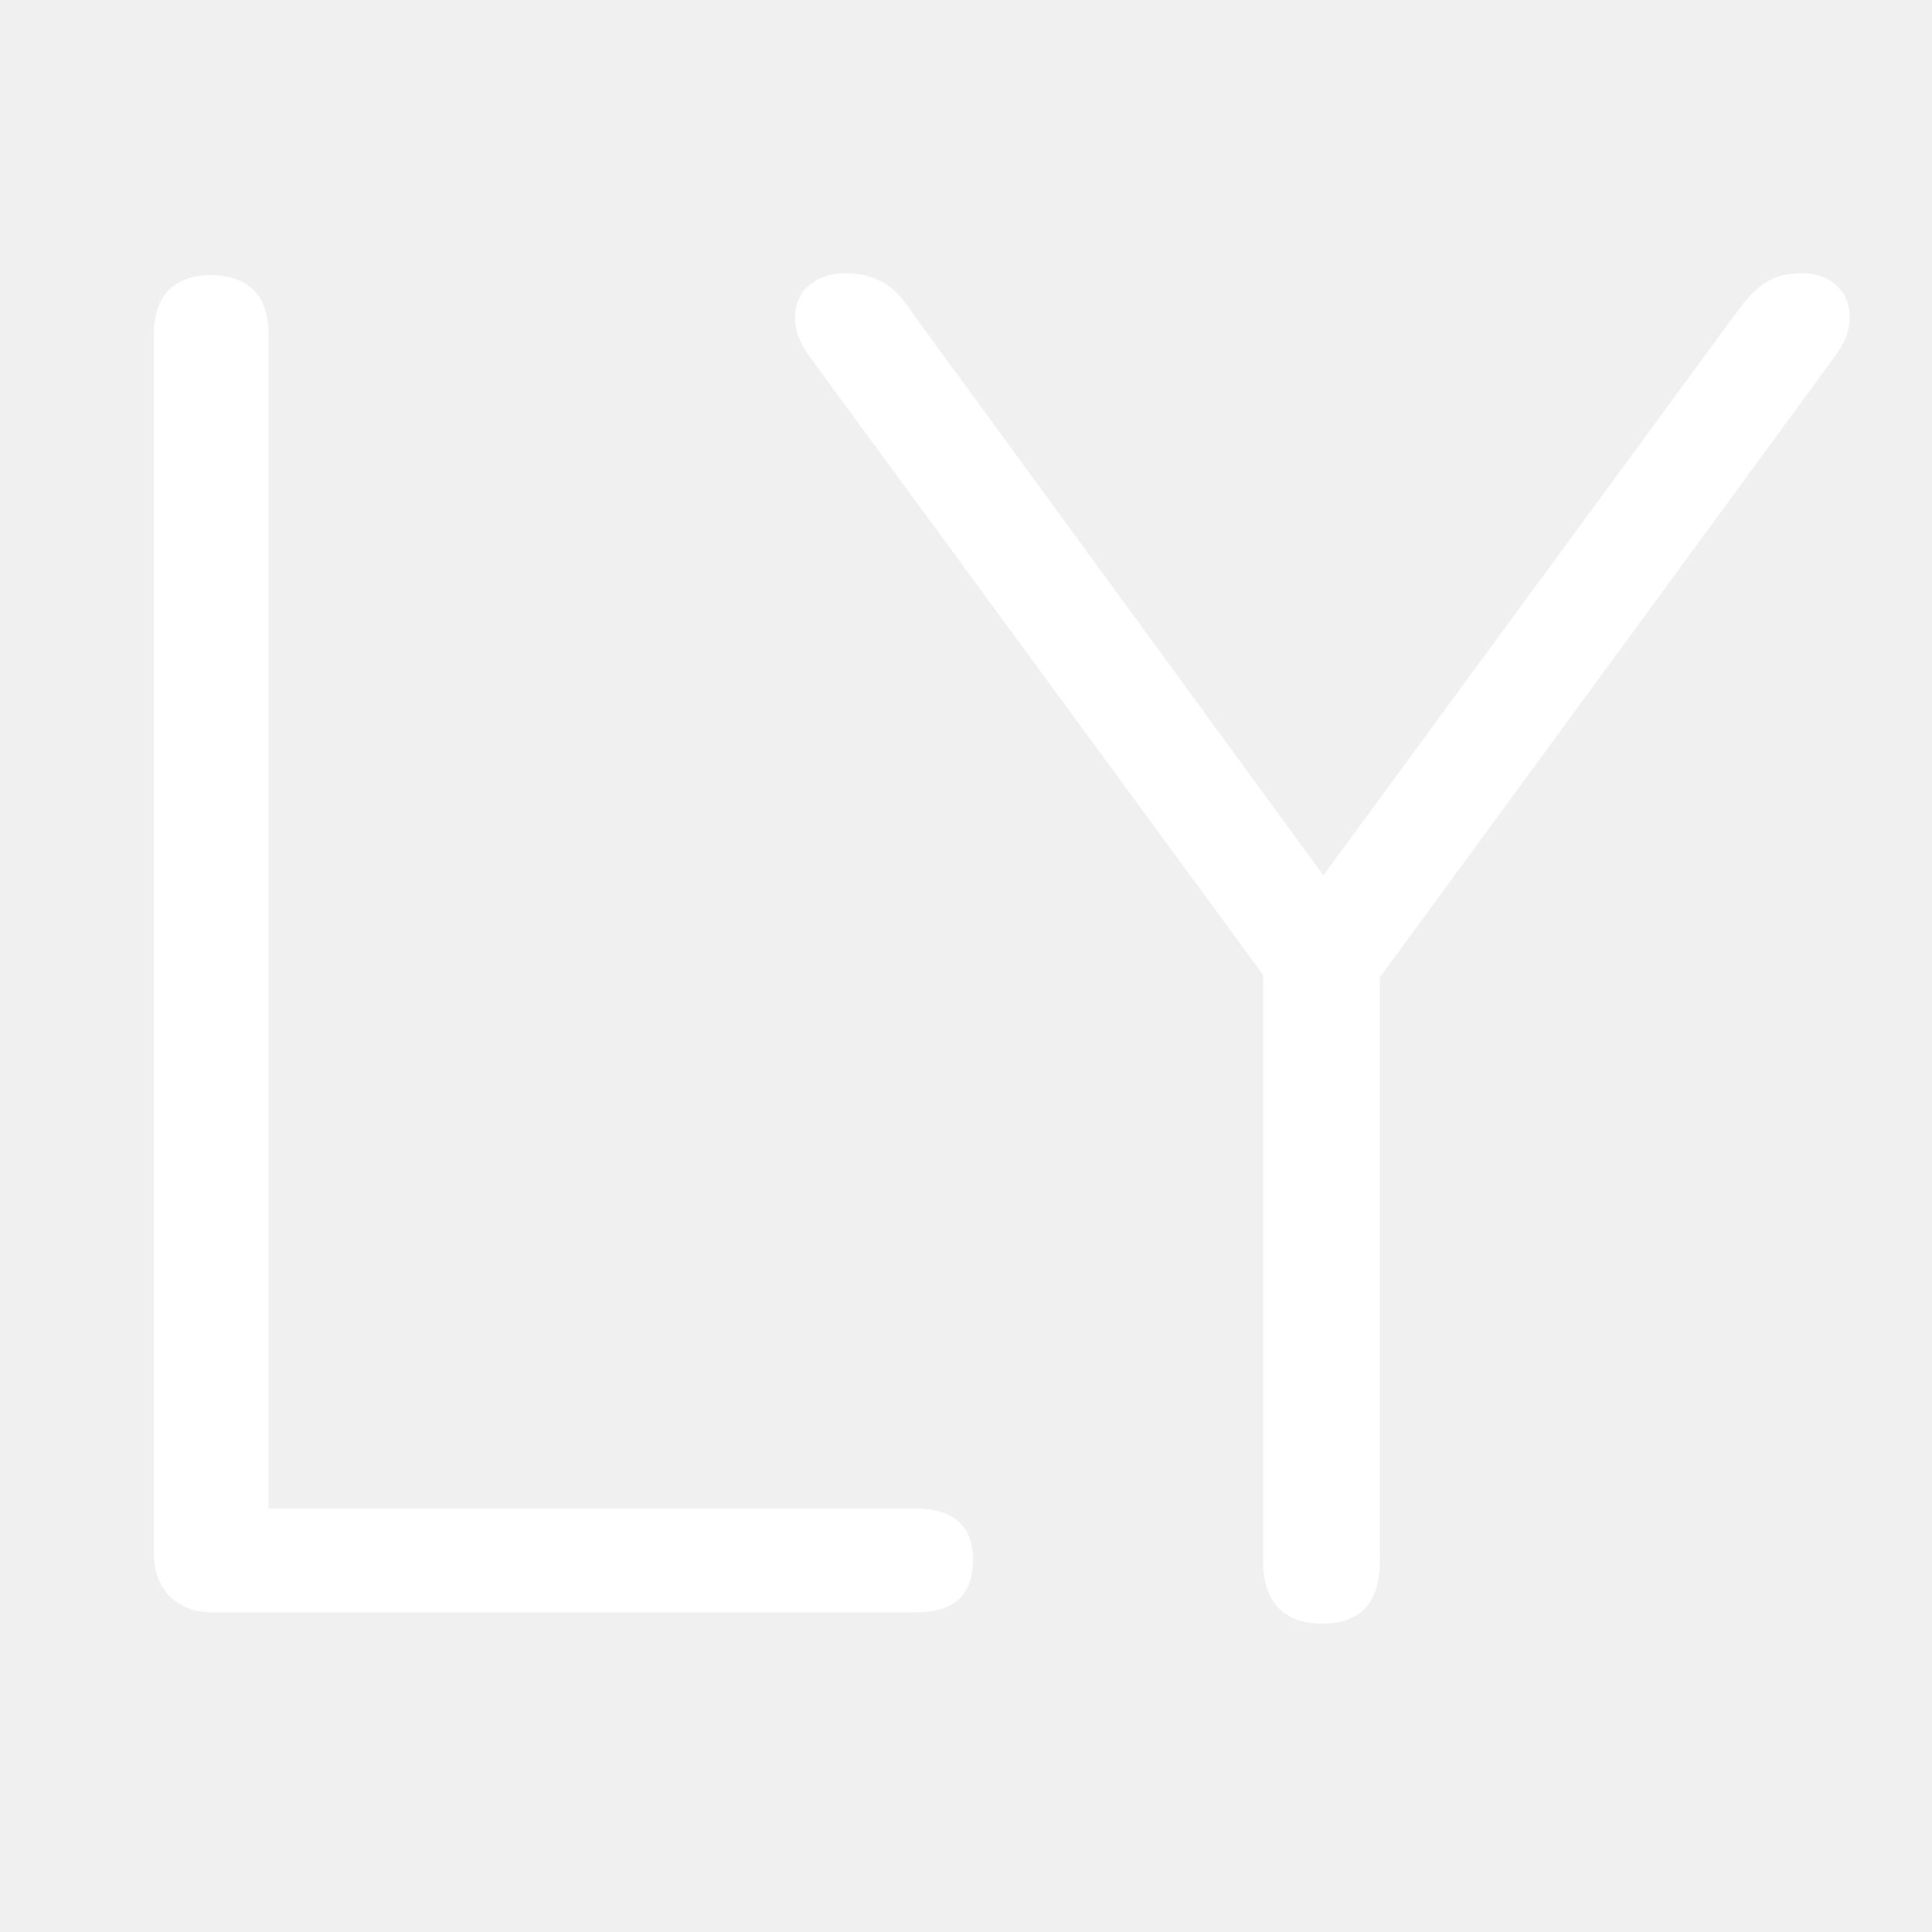
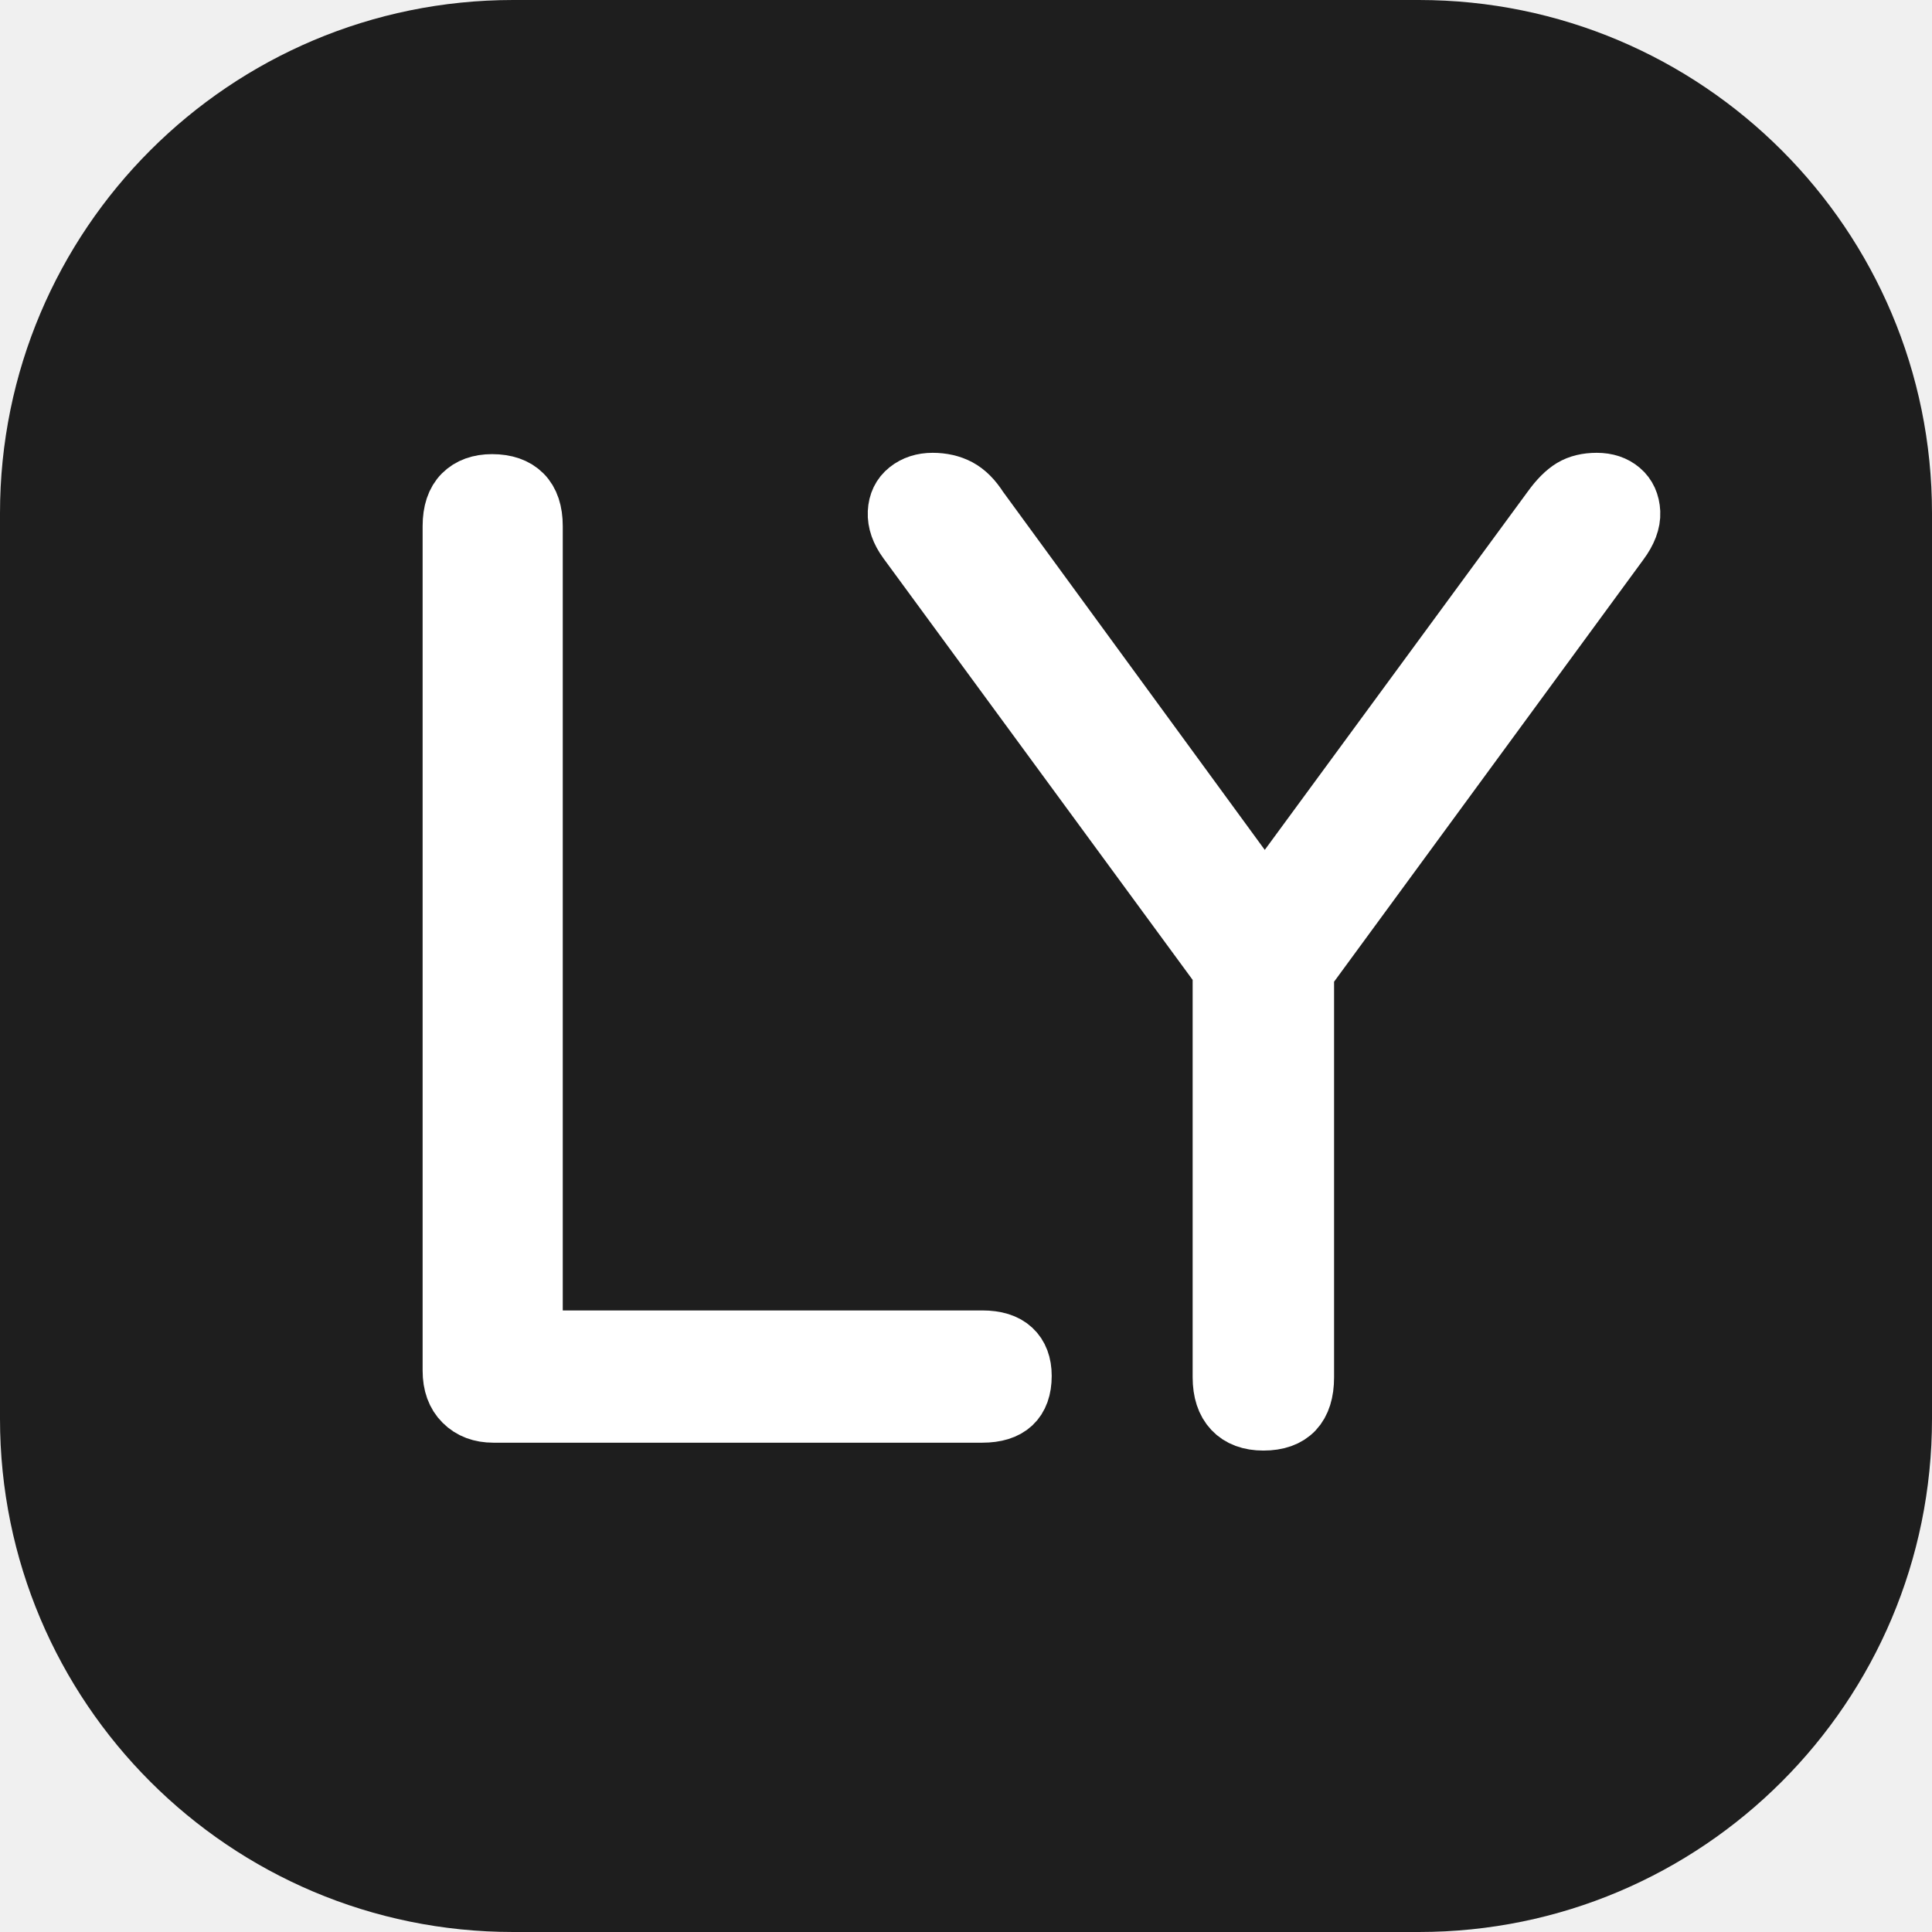
- <svg xmlns="http://www.w3.org/2000/svg" xml:space="preserve" width="512px" height="512px" version="1.1" style="shape-rendering:geometricPrecision; text-rendering:geometricPrecision; image-rendering:optimizeQuality; fill-rule:evenodd; clip-rule:evenodd" viewBox="0 0 512 512">
-   <defs>
-     <style type="text/css">
-    
-     .fil0 {fill:white;fill-rule:nonzero}
-    
-   </style>
-   </defs>
-   <path class="fil0" d="M56.22 427.27c-4.65,0 -8.39,-1.41 -11.22,-4.24 -2.84,-2.82 -4.25,-6.74 -4.25,-11.73l0 -322.43c0,-5.32 1.34,-9.31 4,-11.98 2.65,-2.65 6.32,-3.98 10.98,-3.98 4.99,0 8.82,1.33 11.47,3.98 2.67,2.67 4,6.66 4,11.98l0 310.95 171.69 0c4.99,0 8.74,1.17 11.23,3.5 2.5,2.32 3.74,5.65 3.74,9.98 0,4.65 -1.24,8.15 -3.74,10.48 -2.49,2.32 -6.24,3.49 -11.23,3.49l-186.67 0 0 0z" />
-   <path id="_1" class="fil0" d="M350.2 430.27c-4.99,0 -8.81,-1.42 -11.48,-4.25 -2.66,-2.83 -3.99,-6.9 -3.99,-12.22l0 -169.2 7.49 23.95 -127.77 -174.18c-2.67,-3.66 -3.92,-7.24 -3.75,-10.74 0.16,-3.48 1.49,-6.24 3.99,-8.22 2.5,-2 5.58,-3 9.24,-3 3.65,0 6.9,0.74 9.73,2.24 2.83,1.5 5.4,4.08 7.73,7.74l113.8 155.72 -8.98 0 114.29 -155.72c2.66,-3.66 5.24,-6.24 7.74,-7.74 2.5,-1.5 5.57,-2.24 9.24,-2.24 3.65,0 6.65,1 8.98,3 2.33,1.98 3.57,4.74 3.74,8.22 0.17,3.5 -1.25,7.24 -4.24,11.24l-127.27 173.68 6.98 -23.95 0 169.2c0,10.98 -5.15,16.47 -15.47,16.47l0 0z" />
+ <svg xmlns="http://www.w3.org/2000/svg" width="64" height="64" viewBox="0 0 64 64" fill="none">
+   <rect width="64" height="64" rx="17" fill="#1E1E1E" />
+   <path d="M16.342 46.791C15.939 46.791 15.614 46.669 15.369 46.423C15.122 46.179 15 45.839 15 45.406V17.428C15 16.967 15.116 16.62 15.347 16.389C15.577 16.159 15.896 16.044 16.3 16.044C16.733 16.044 17.065 16.159 17.295 16.389C17.527 16.62 17.642 16.967 17.642 17.428V44.41H32.54C32.973 44.41 33.298 44.511 33.514 44.713C33.731 44.914 33.839 45.203 33.839 45.579C33.839 45.983 33.731 46.286 33.514 46.489C33.298 46.69 32.973 46.791 32.54 46.791H16.342Z" fill="white" stroke="white" stroke-width="2" />
+   <path d="M41.851 47.052C41.418 47.052 41.086 46.928 40.855 46.683C40.624 46.437 40.508 46.084 40.508 45.623V30.941L41.158 33.019L30.072 17.905C29.84 17.588 29.732 17.277 29.746 16.974C29.76 16.672 29.876 16.432 30.093 16.26C30.31 16.087 30.577 16 30.894 16C31.211 16 31.493 16.064 31.739 16.194C31.984 16.325 32.207 16.548 32.409 16.866L42.284 30.378H41.505L51.422 16.866C51.652 16.548 51.876 16.325 52.093 16.194C52.31 16.064 52.577 16 52.895 16C53.212 16 53.472 16.087 53.674 16.26C53.876 16.432 53.984 16.672 53.999 16.974C54.013 17.277 53.89 17.602 53.631 17.949L42.588 33.019L43.193 30.941V45.623C43.193 46.575 42.746 47.052 41.851 47.052Z" fill="white" stroke="white" stroke-width="2" />
</svg>
